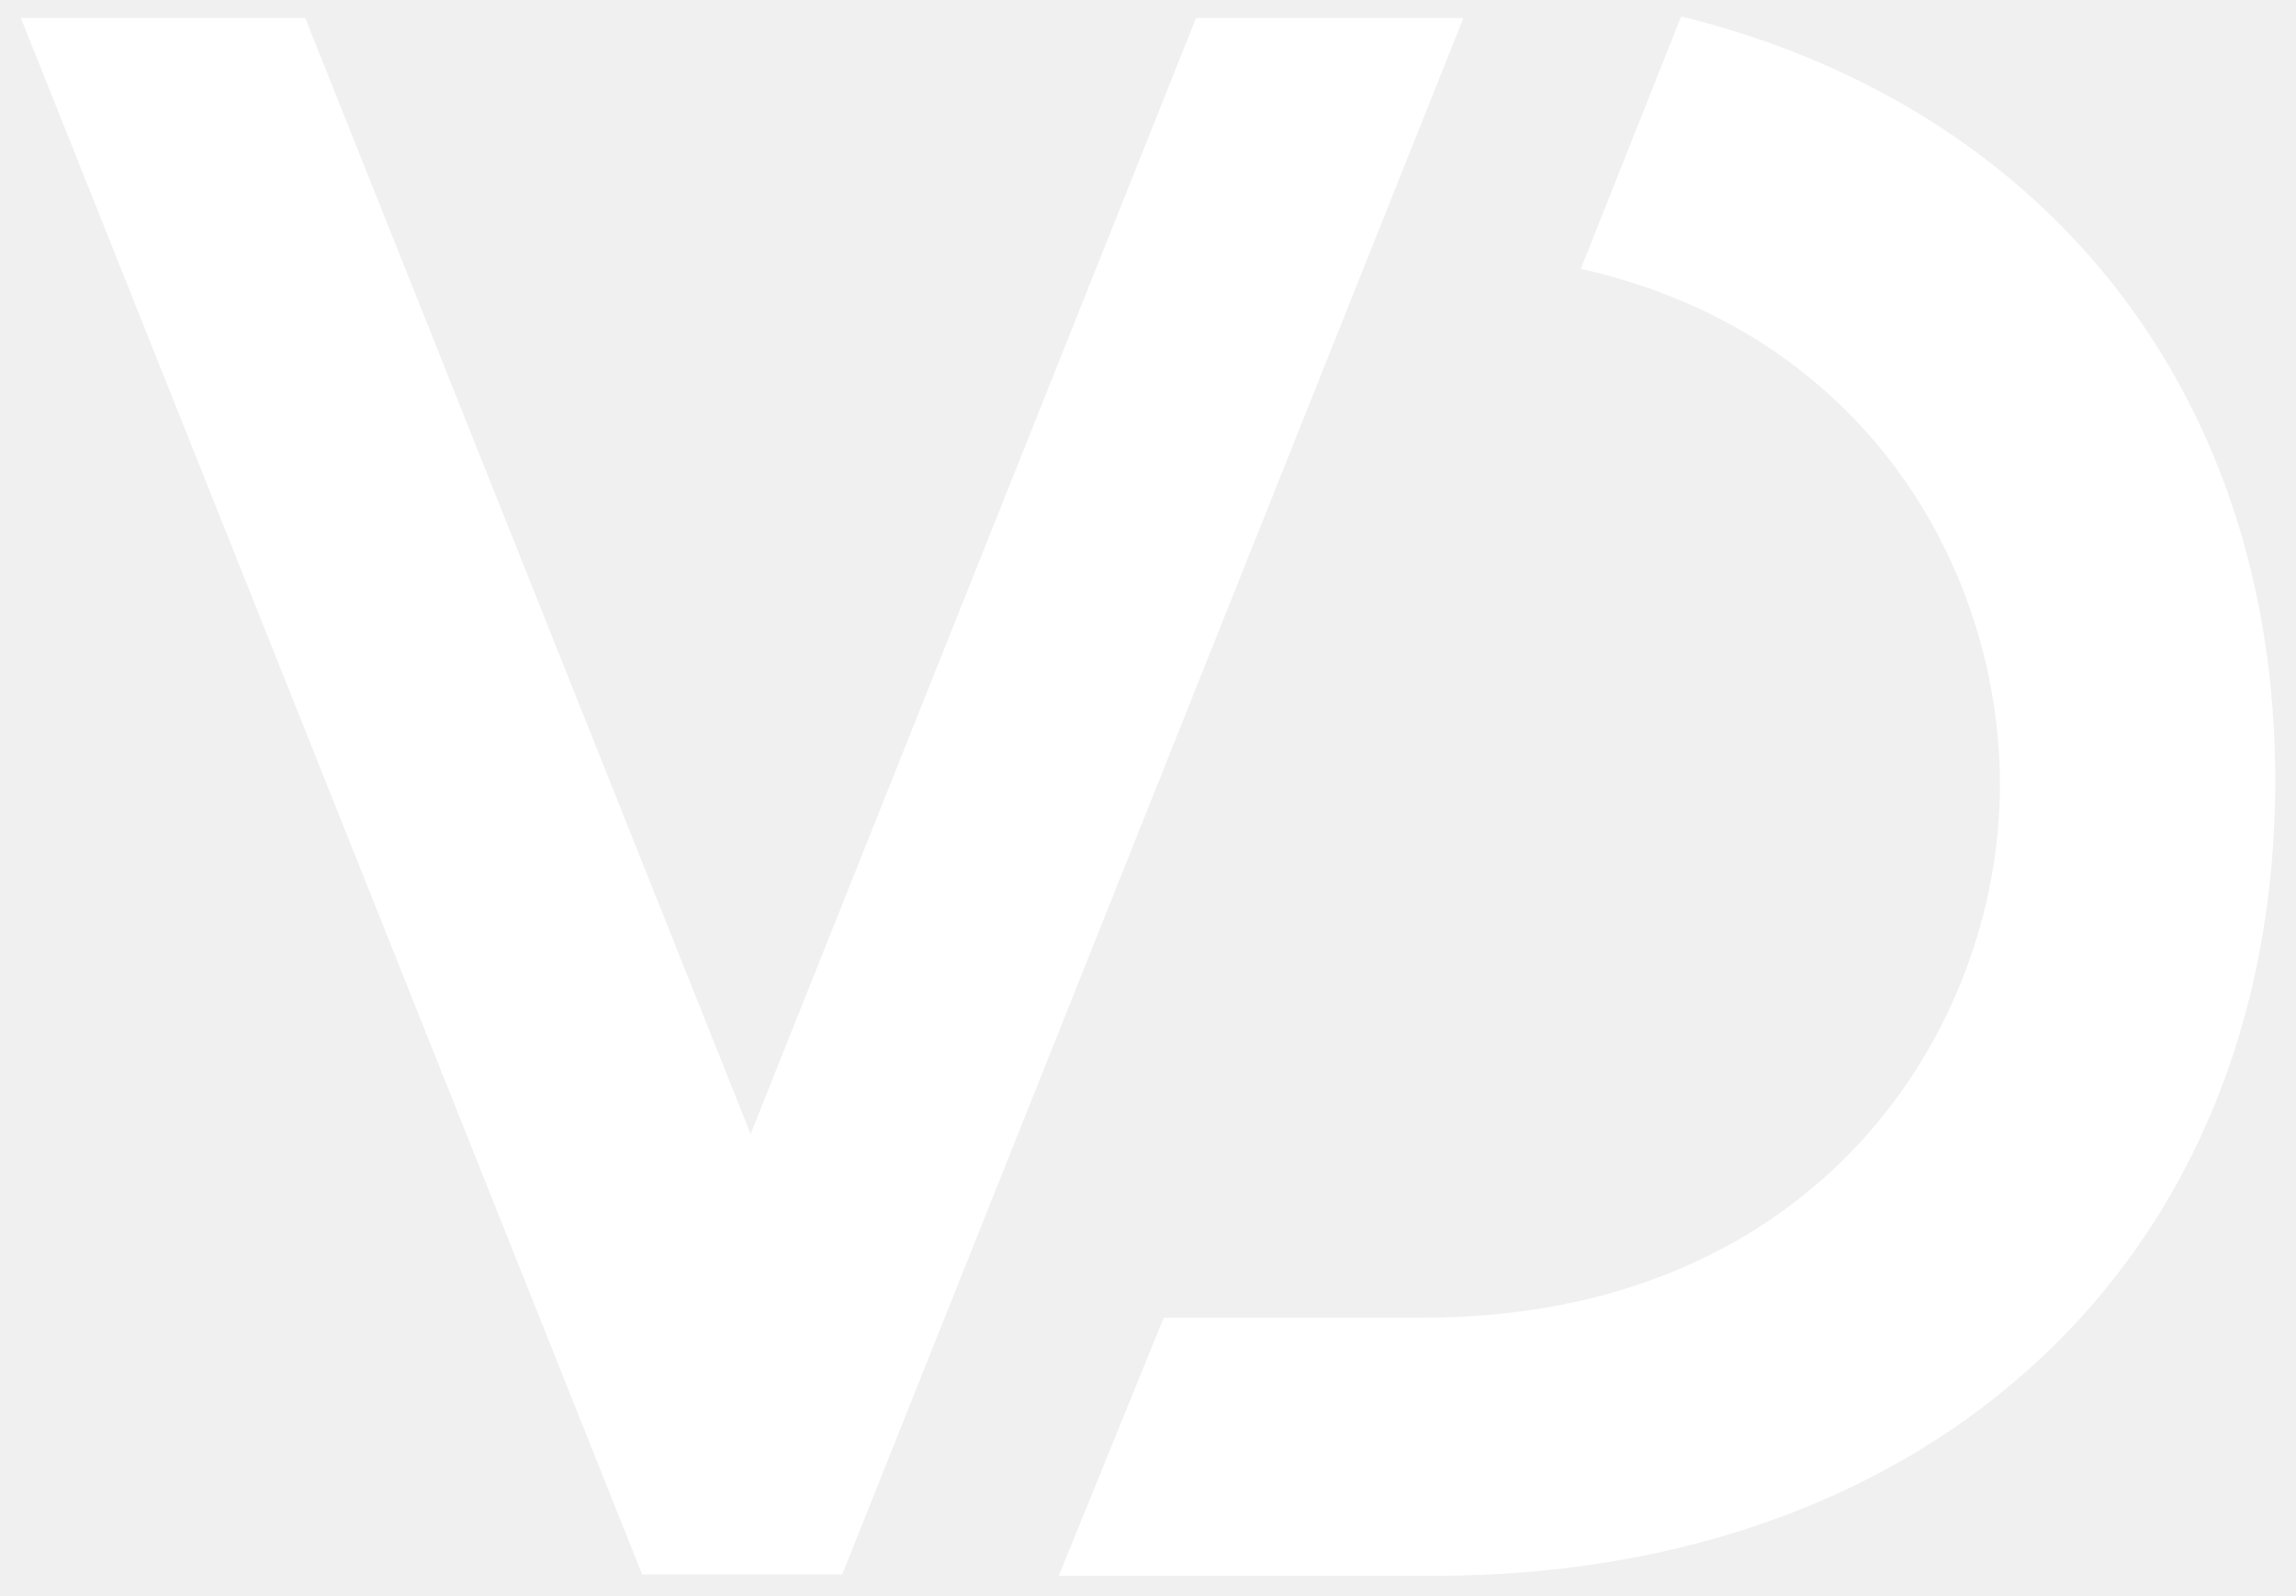
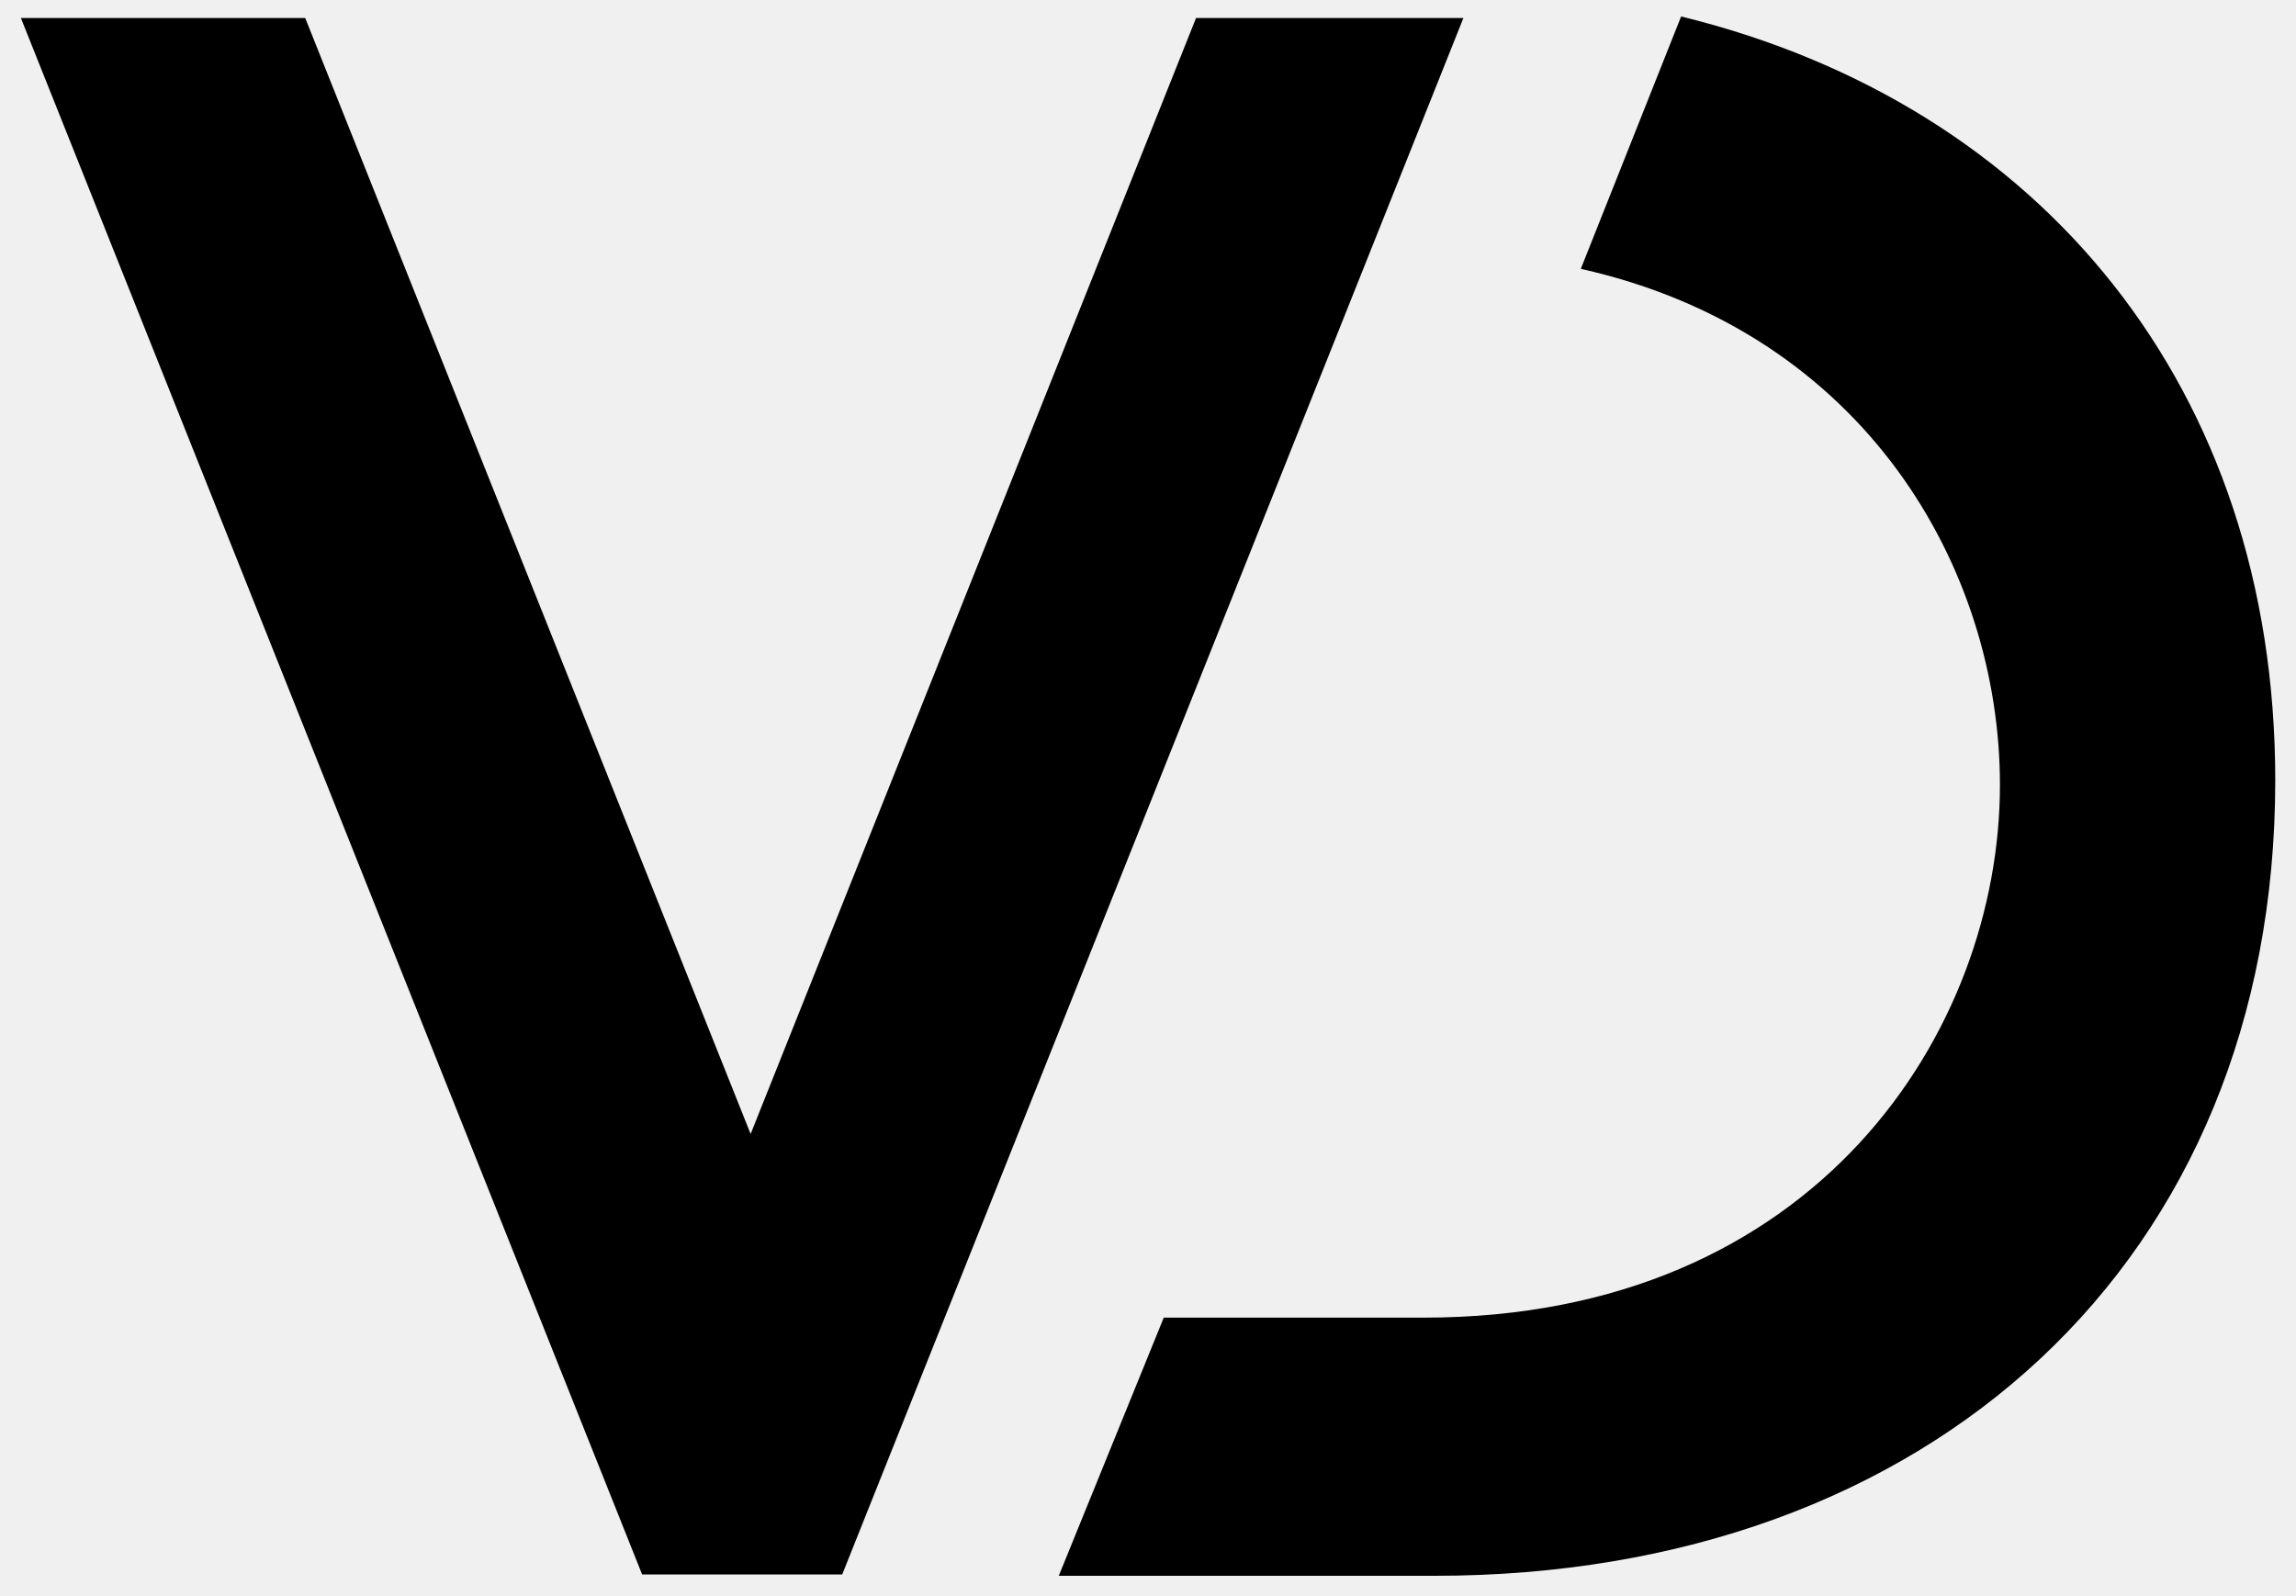
<svg xmlns="http://www.w3.org/2000/svg" width="456" height="317" viewBox="0 0 456 317">
-   <path fill="#FFF" d="M127.53 312.73L4.15 3.58h56.47l88.46 221.66L237.54 3.58h53.1L167.27 312.73zm157.35.27h-74.6l20.85-51.28h51.64c78 0 114.43-57 114.43-105.82 0-42.85-26.7-89.84-83.24-102.5l19.92-50.13c71.53 17.54 118 73.9 118 151.75-.03 95.54-68.62 157.98-167 157.98z" />
+   <path fill="#000" d="M127.53 312.73L4.15 3.58h56.47l88.46 221.66L237.54 3.58h53.1L167.27 312.73zm157.35.27h-74.6l20.85-51.28h51.64c78 0 114.43-57 114.43-105.82 0-42.85-26.7-89.84-83.24-102.5l19.92-50.13c71.53 17.54 118 73.9 118 151.75-.03 95.54-68.62 157.98-167 157.98z" />
+   <style>
+     path { fill: #000; }
+     @media (prefers-color-scheme: dark) {
+       path { fill: #FFF; }
+     }
+   </style>
</svg>
